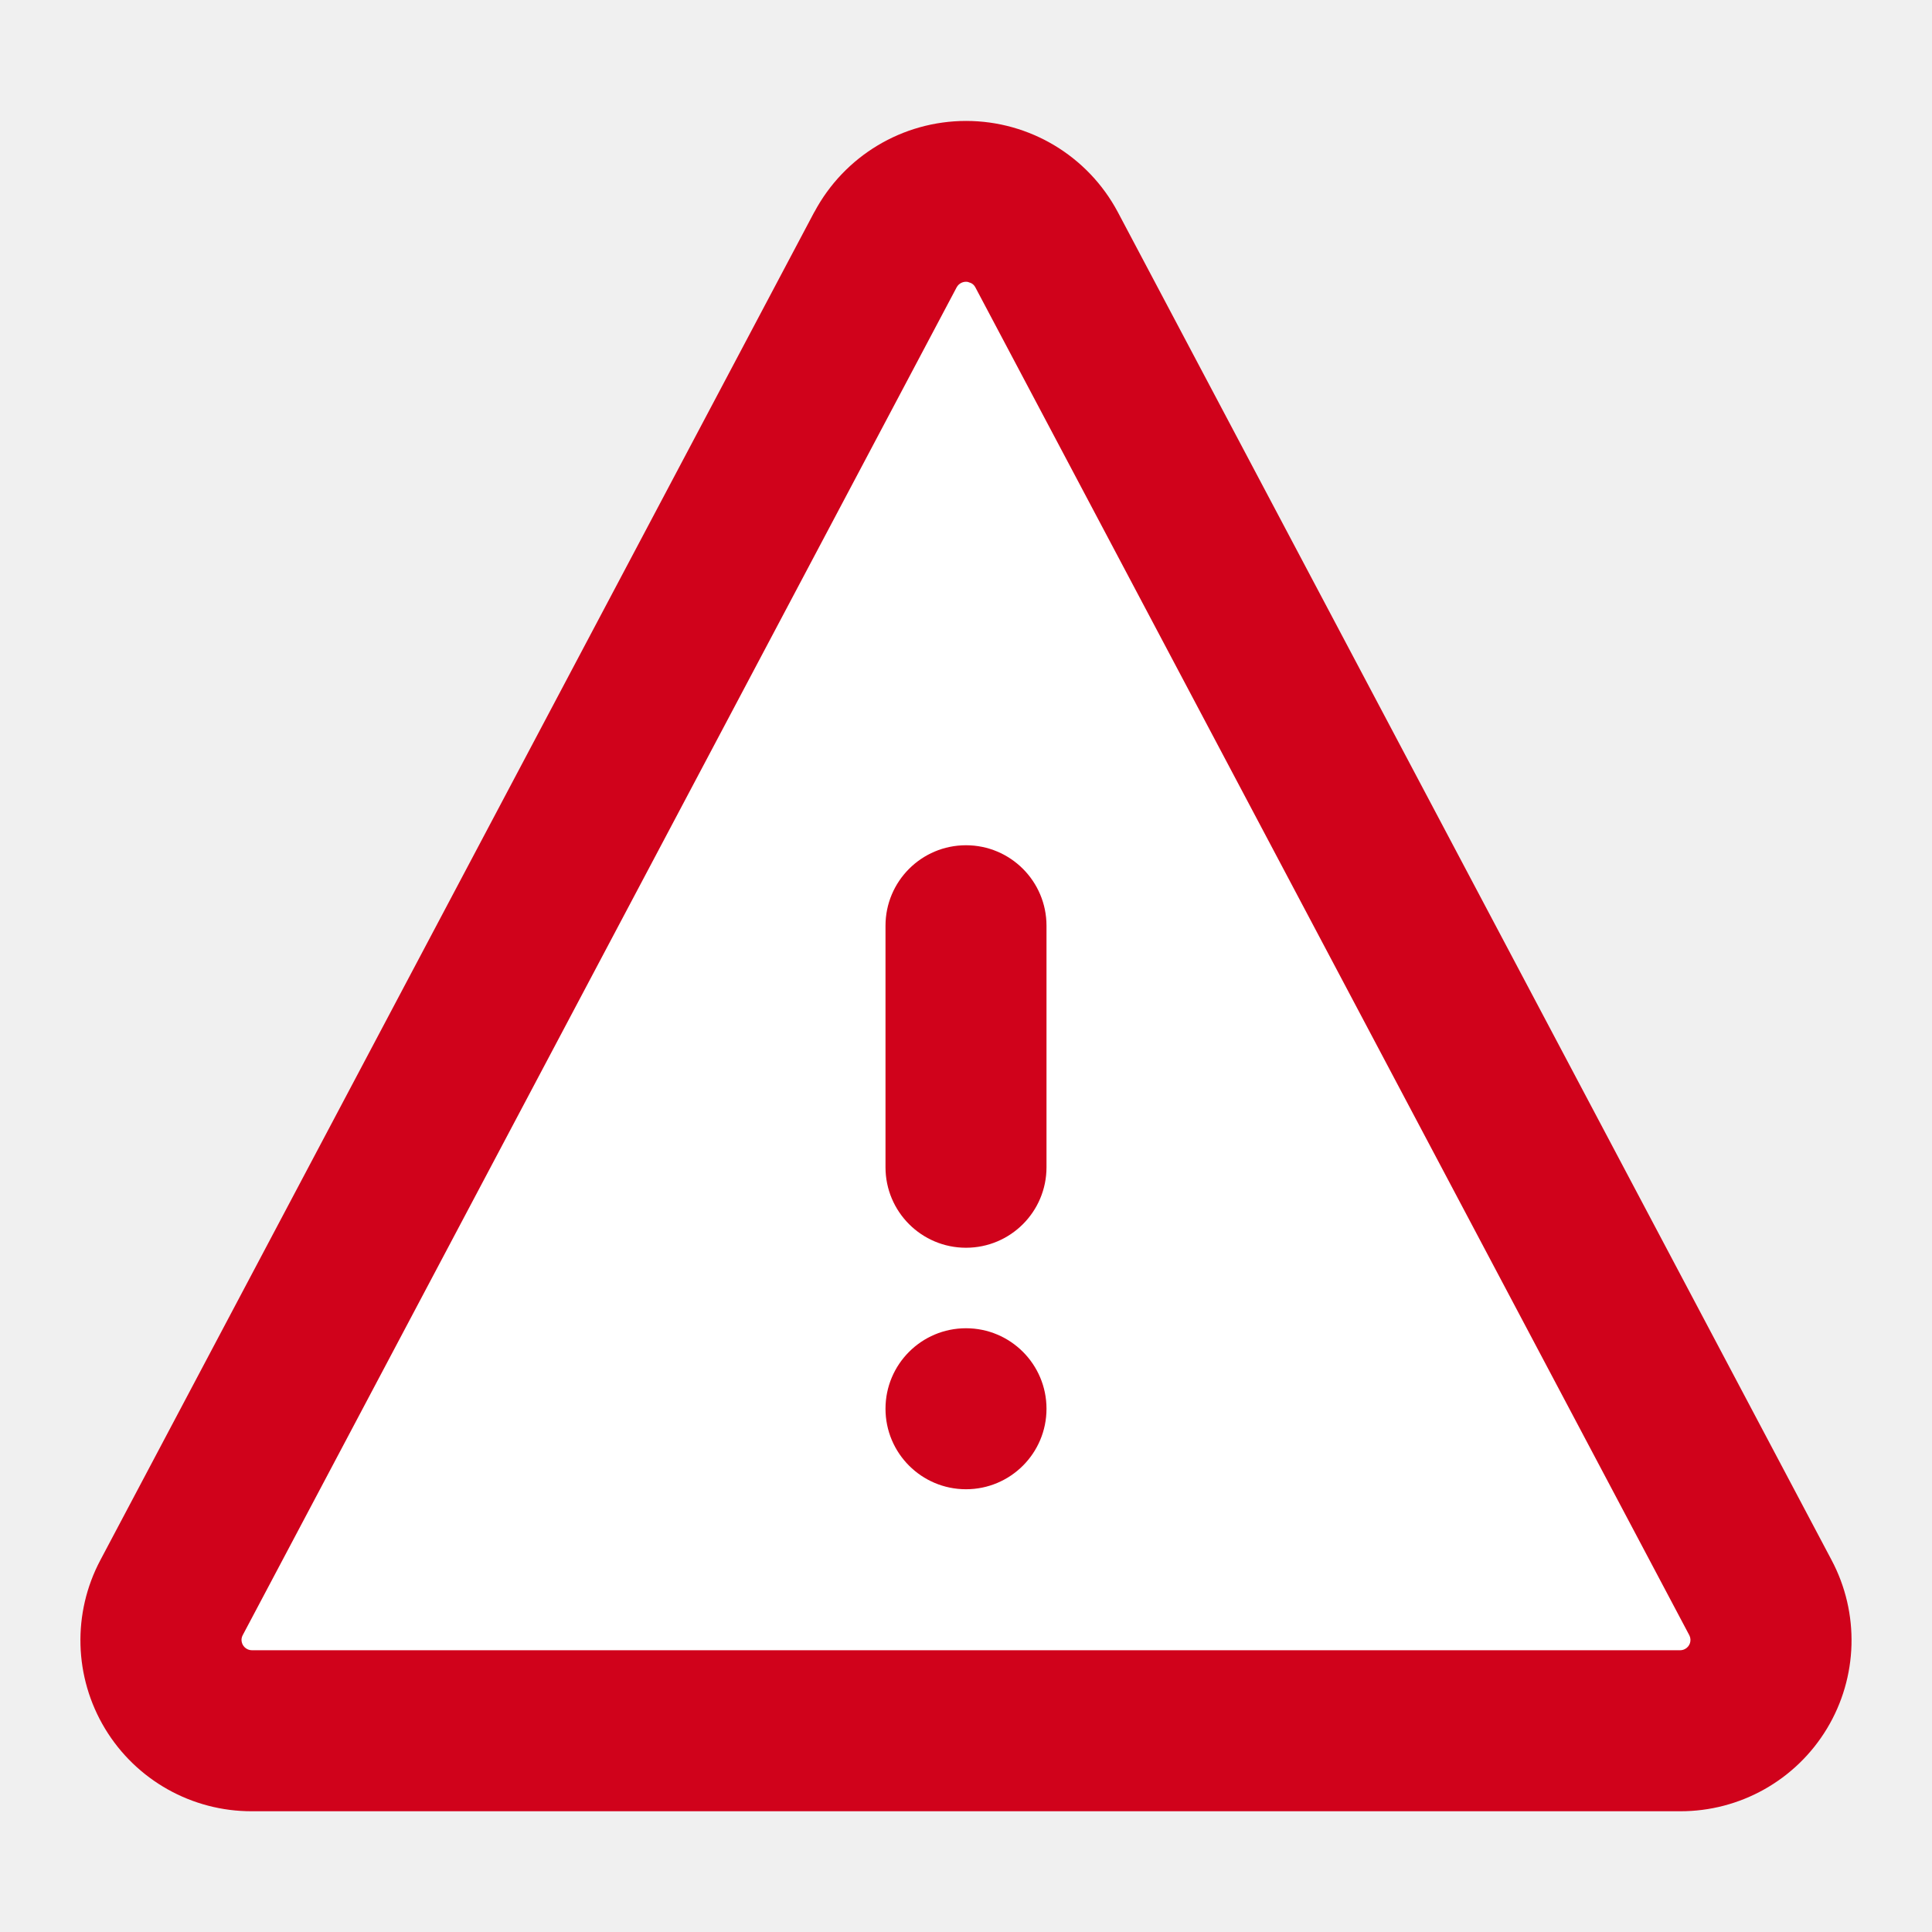
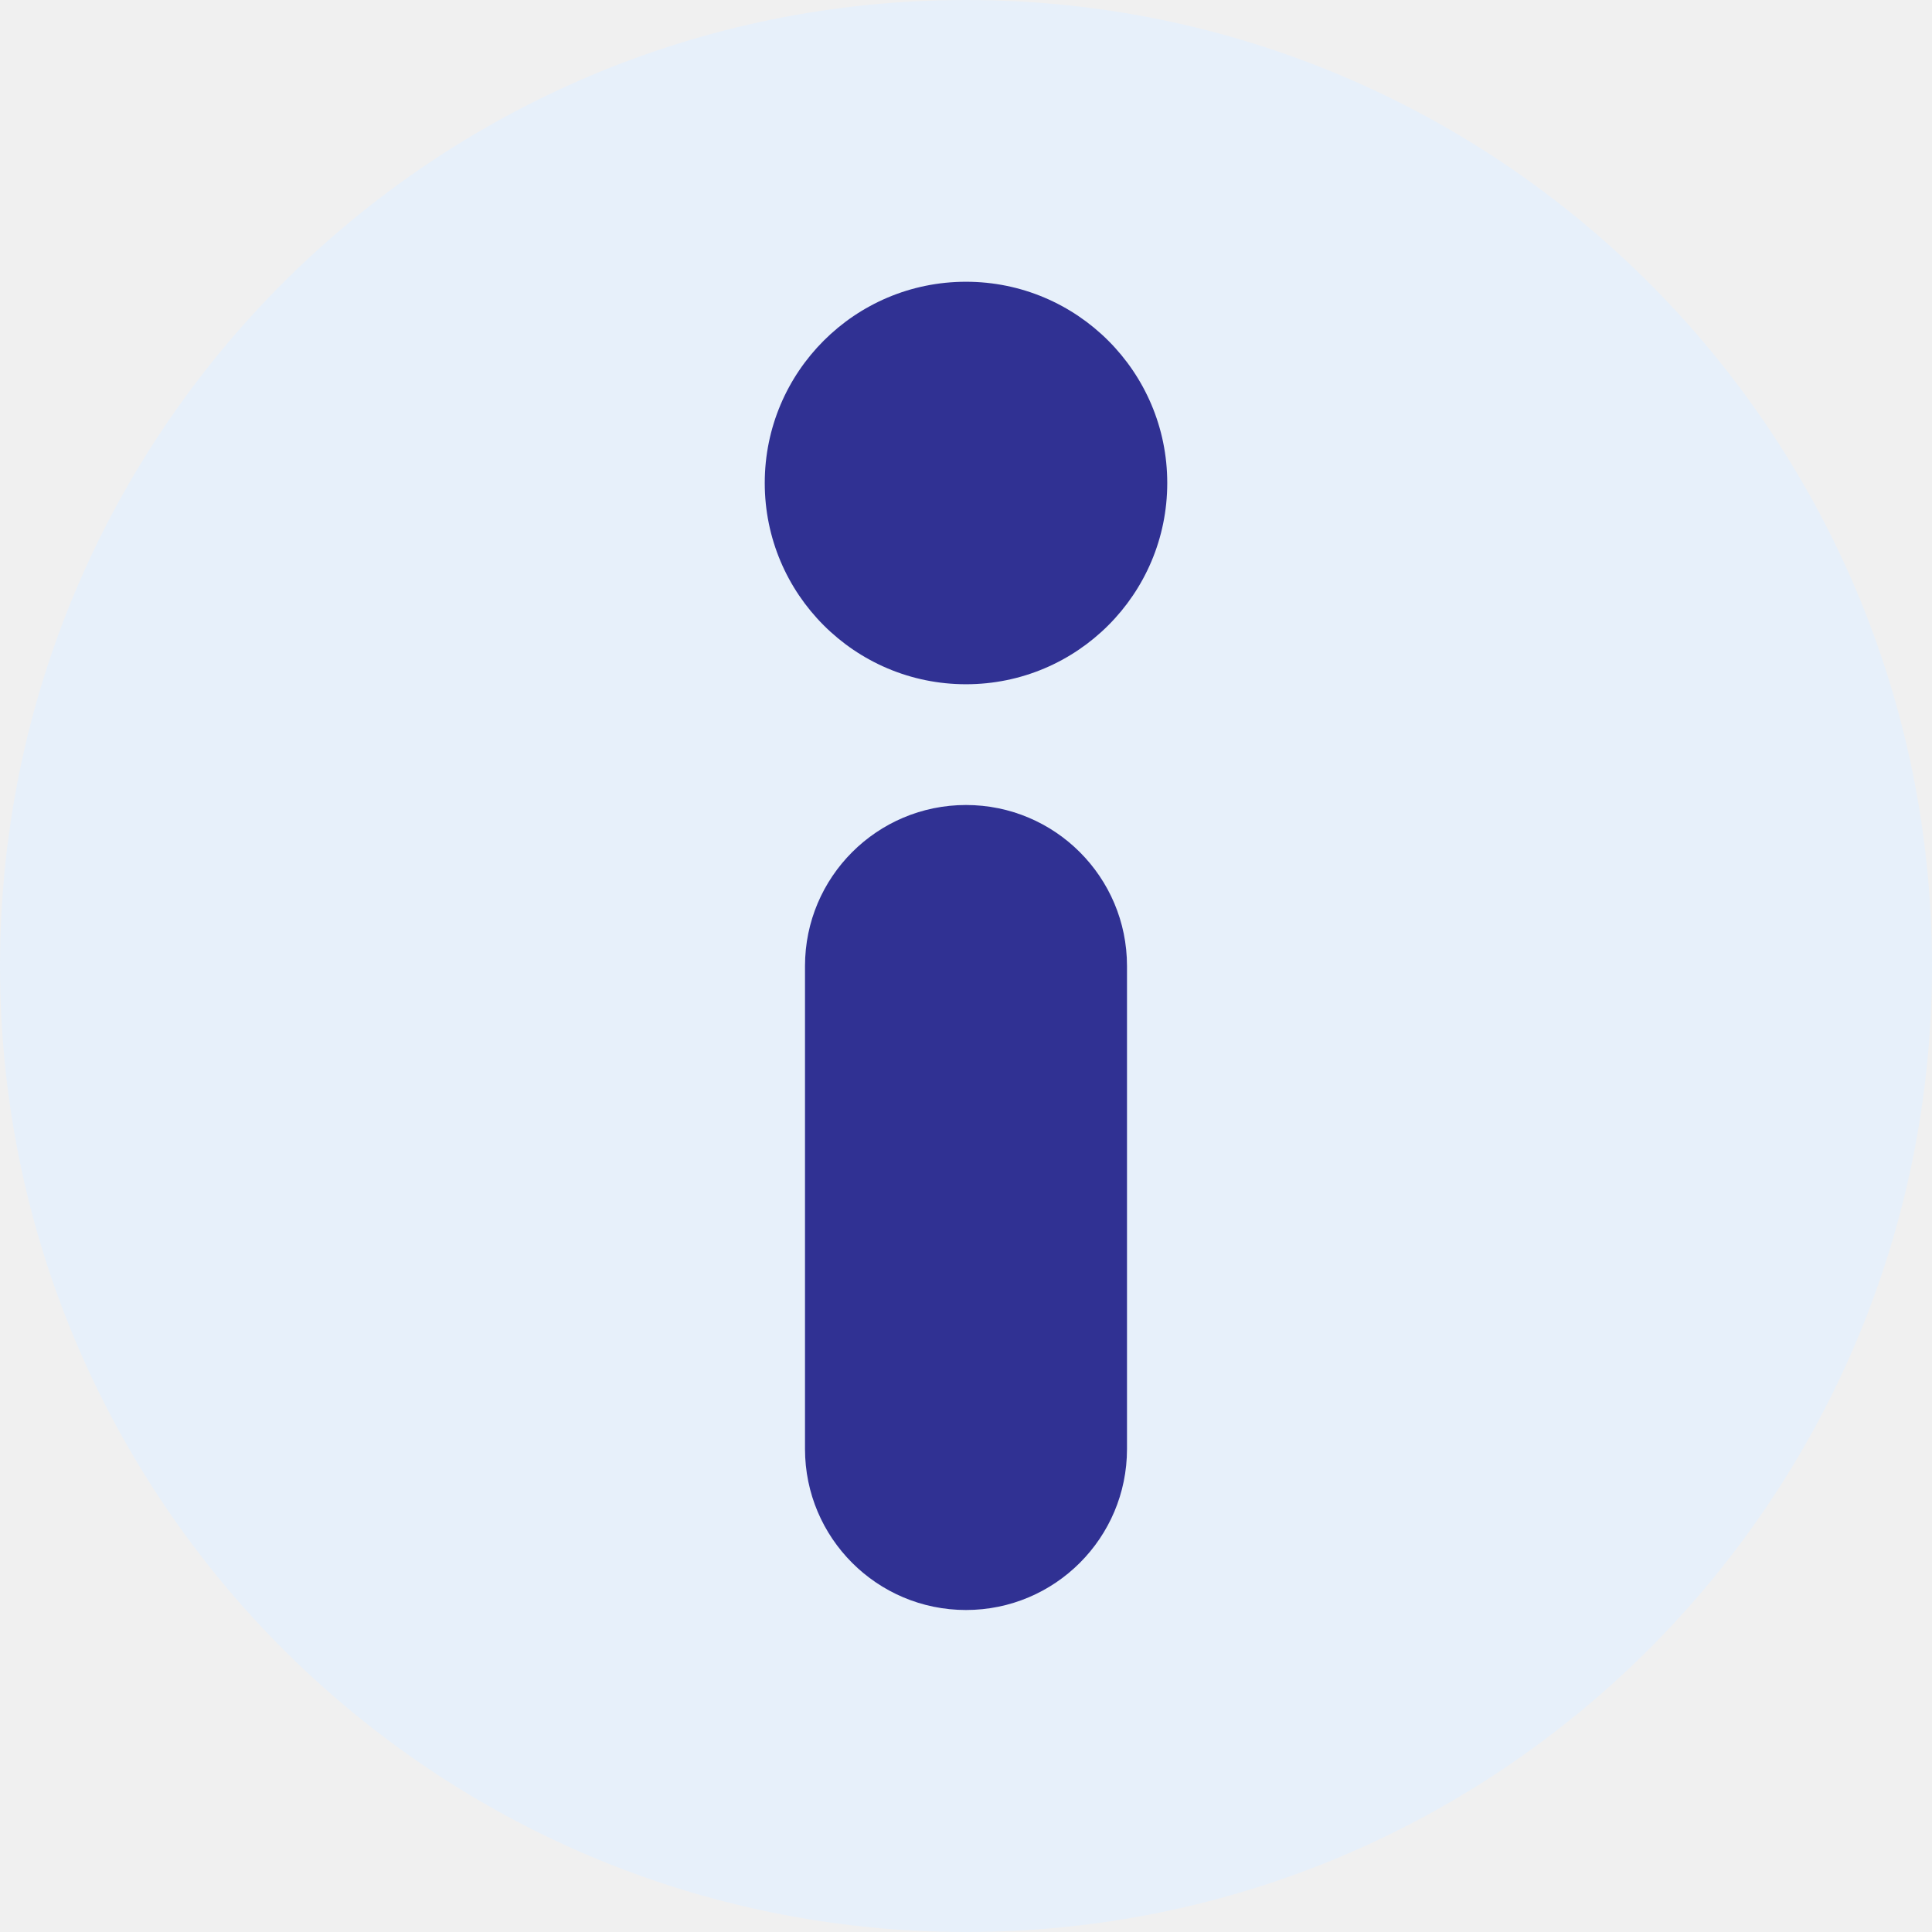
<svg xmlns="http://www.w3.org/2000/svg" width="24" height="24" viewBox="0 0 24 24">
-   <g fill-rule="nonzero" fill="none">
-     <path d="M10.116 2.633 1.247 19.38a2.124 2.124 0 0 0 1.884 3.12h17.738a2.124 2.124 0 0 0 1.883-3.121L13.885 2.633a2.135 2.135 0 0 0-3.768 0h-.001z" fill="#D0021B" />
-     <path d="M12.062 3.516a.12.12 0 0 1 .054.053l8.87 16.746a.127.127 0 0 1-.055.17.132.132 0 0 1-.062.015H3.13a.13.13 0 0 1-.13-.127c0-.02.005-.04.014-.058l8.87-16.746a.132.132 0 0 1 .138-.067l.04.014z" fill="#FFFFFF" />
-     <path d="M12 10.5a1 1 0 0 1 1 1v3a1 1 0 0 1-2 0v-3a1 1 0 0 1 1-1zm0 6a1 1 0 1 1 0 2 1 1 0 0 1 0-2z" fill="#D0021B" />
+   <g fill="none" fill-rule="evenodd">
+     <rect width="24" height="24" fill="#E7F0FA" rx="24" />
+     <rect width="4" height="10" x="10" y="10" fill="#303193" fill-rule="nonzero" rx="2" />
+     <circle cx="12" cy="6" r="2.5" fill="#303193" fill-rule="nonzero" />
  </g>
</svg>
